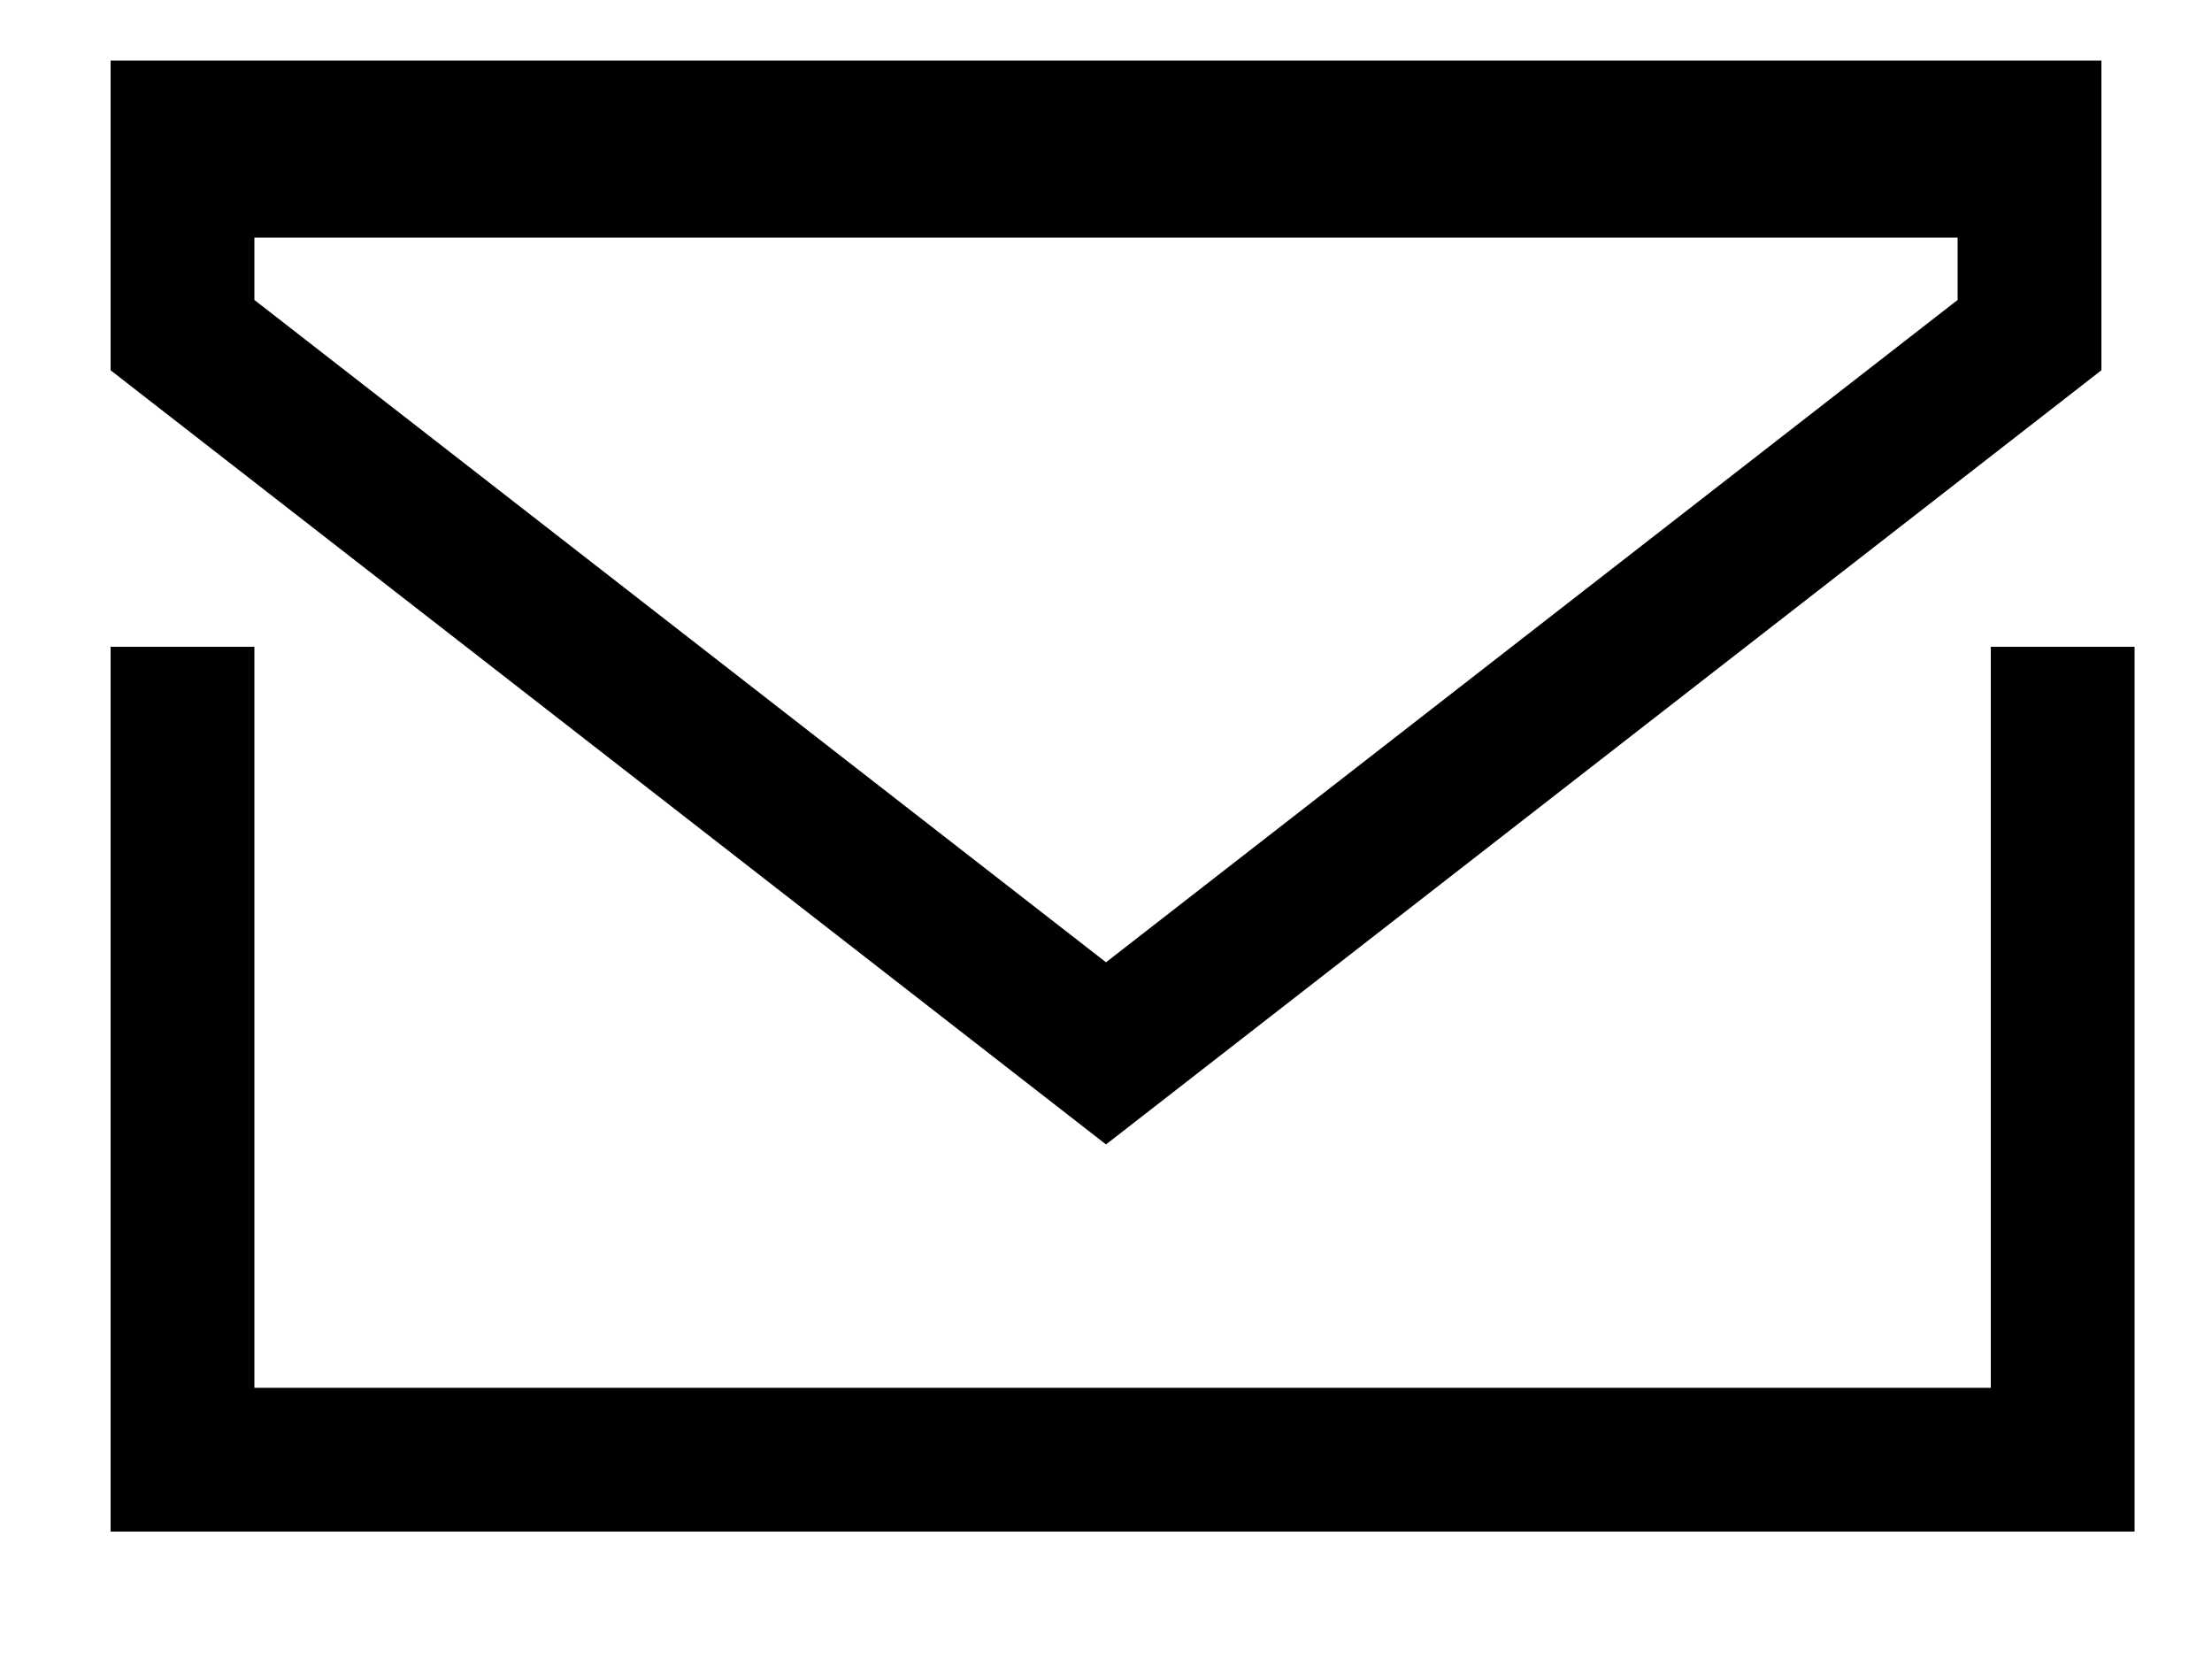
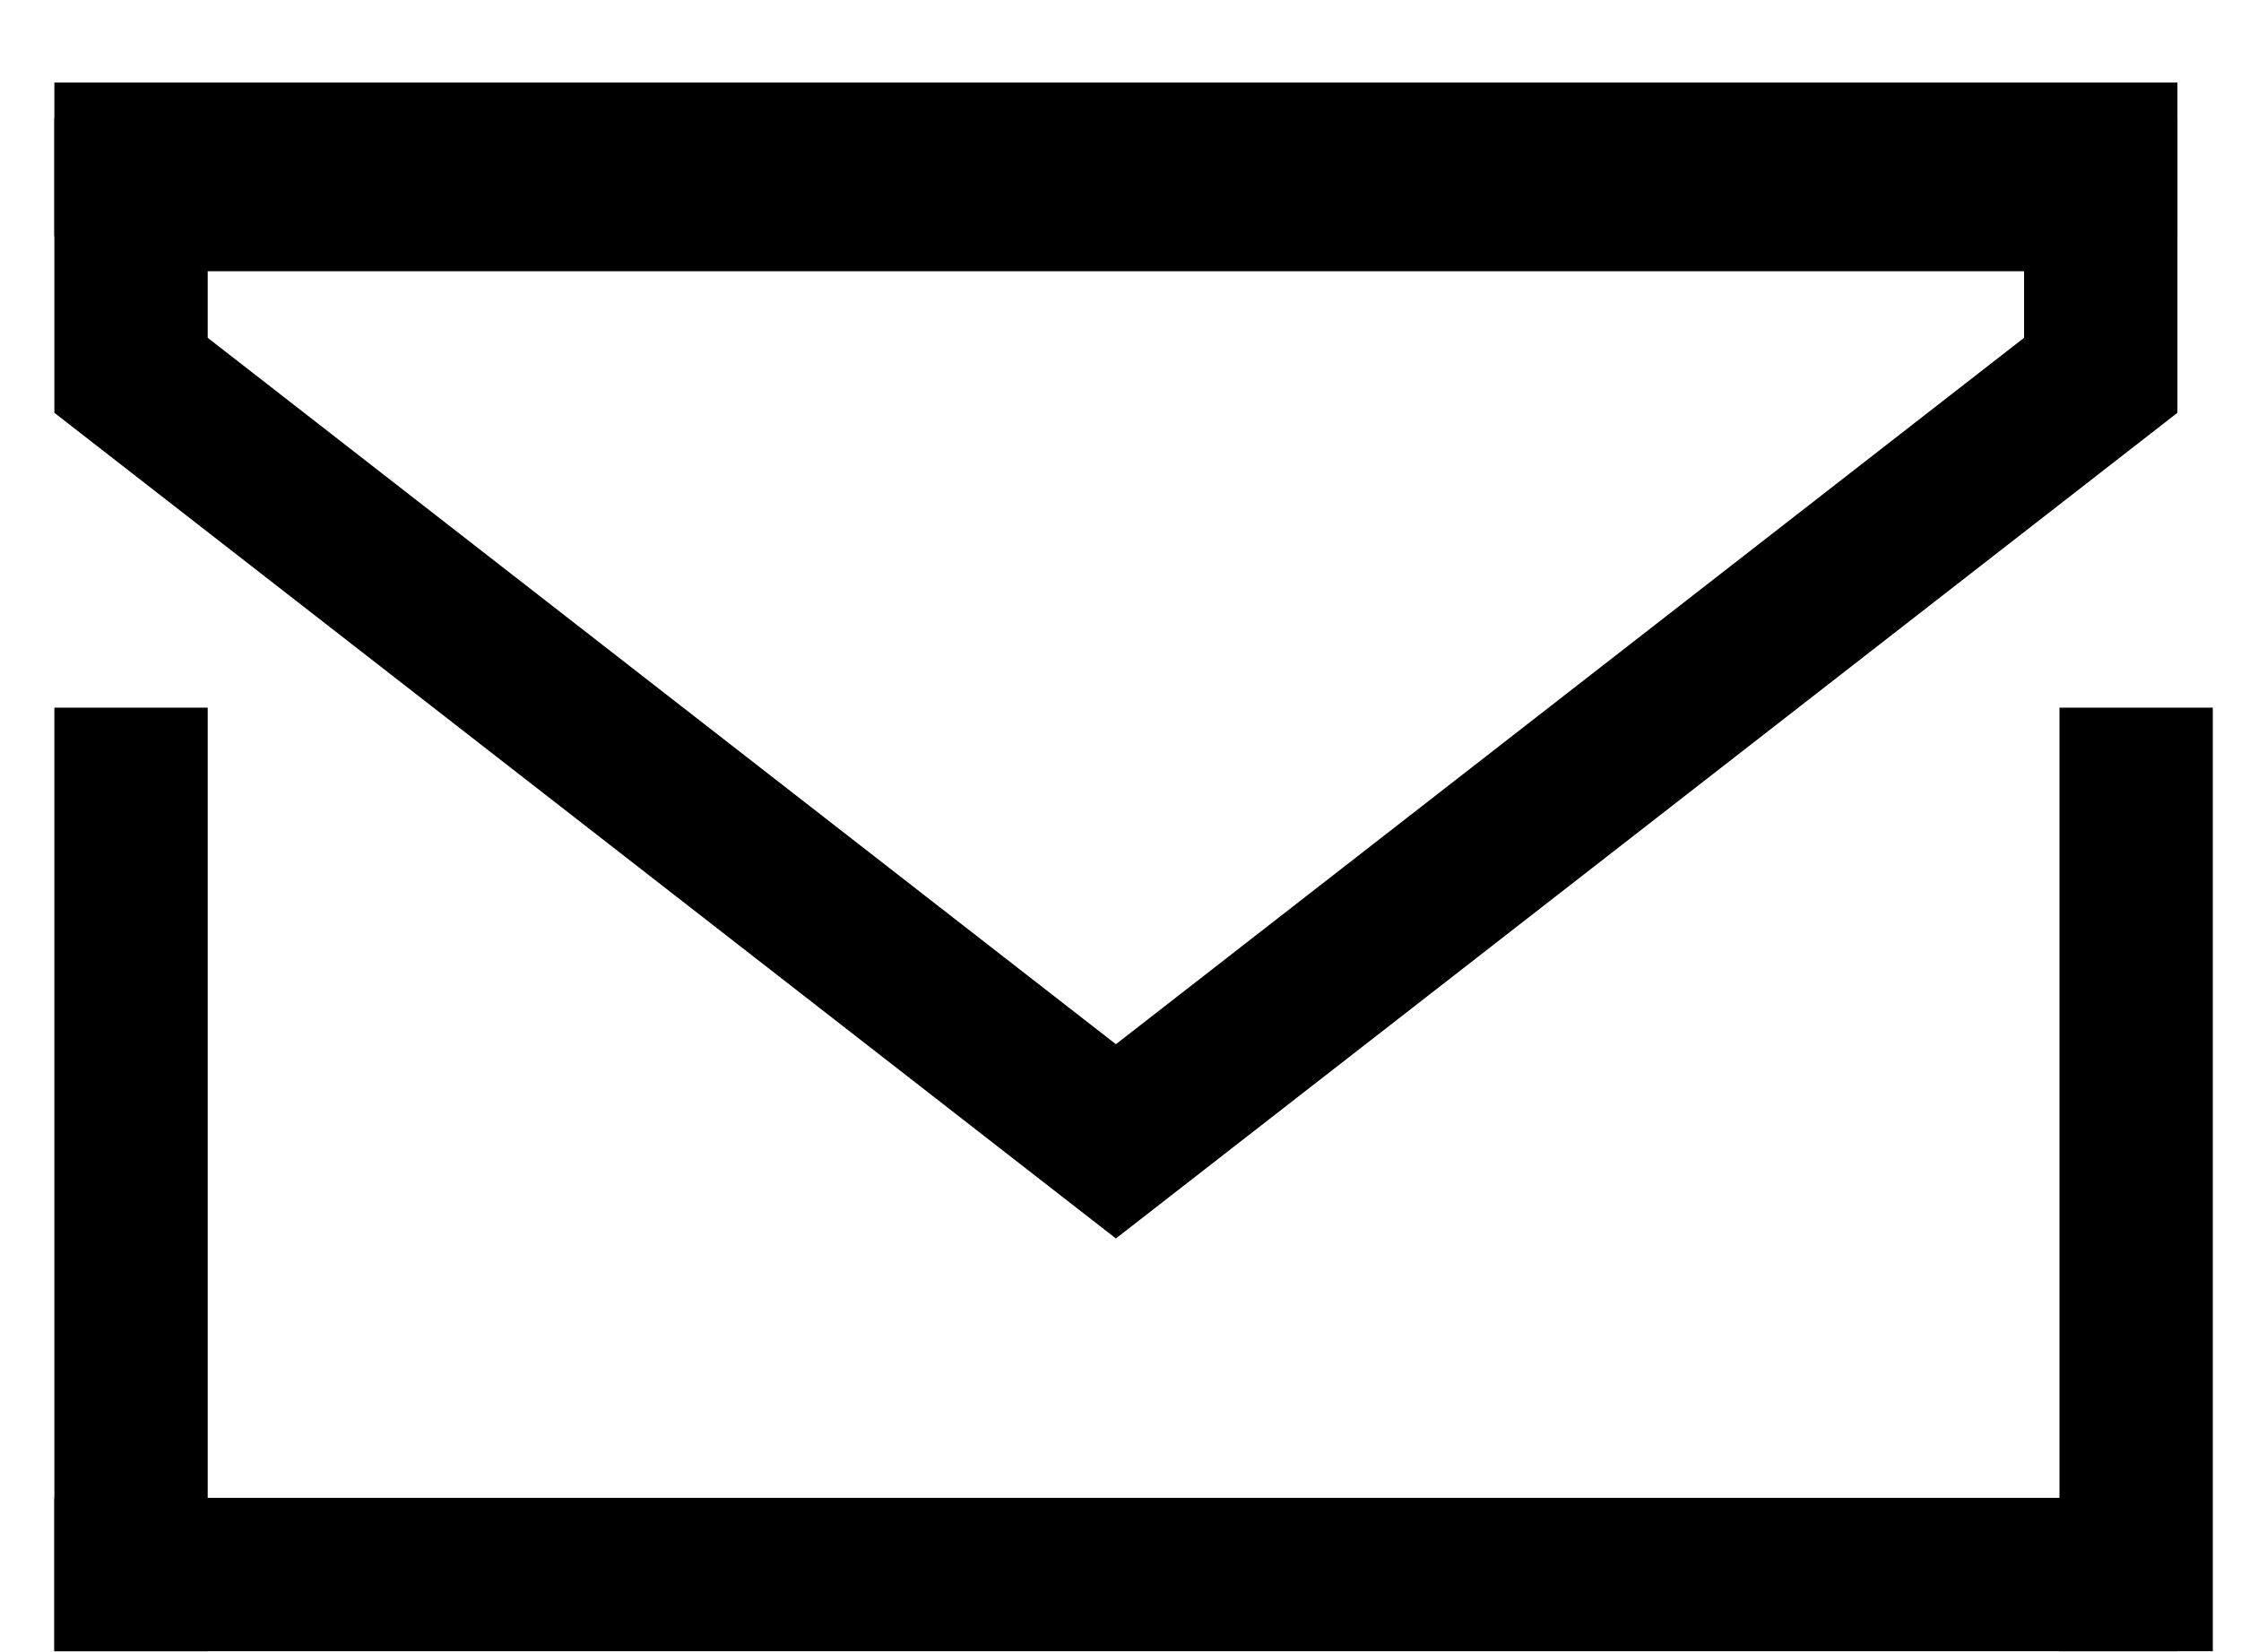
- <svg xmlns="http://www.w3.org/2000/svg" width="20" height="15" viewBox="0 0 20 15" fill="none">
-   <line x1="1.65" y1="5.848" x2="1.65" y2="13.848" fill="none" stroke="currentColor" stroke-width="1.3" />
-   <line x1="18.65" y1="5.848" x2="18.65" y2="13.848" fill="none" stroke="currentColor" stroke-width="1.3" />
-   <line x1="1" y1="13.198" x2="19" y2="13.198" stroke="currentColor" stroke-width="1.3" />
-   <line x1="1" y1="1.198" x2="19" y2="1.198" stroke="currentColor" stroke-width="1.3" />
-   <path d="M18.35 3.03L10 9.524L1.65 3.03V1.498H4.5L10 1.498H15H18.35V3.03Z" stroke="currentColor" stroke-width="1.3" />
+ <svg xmlns="http://www.w3.org/2000/svg" id="icon-email" width="19" height="14" viewBox="0 0 19 14" fill="none">
+   <line x1="1.111" y1="6" x2="1.111" y2="14" stroke="currentColor" stroke-width="1.3" />
+   <line x1="18.111" y1="6" x2="18.111" y2="14" stroke="currentColor" stroke-width="1.3" />
+   <line x1="0.461" y1="13.35" x2="18.461" y2="13.35" stroke="currentColor" stroke-width="1.3" />
+   <line x1="0.461" y1="1.35" x2="18.461" y2="1.35" stroke="currentColor" stroke-width="1.3" />
+   <path d="M17.811 3.182L9.461 9.677L1.111 3.182V1.65H3.961L9.461 1.65H14.461H17.811V3.182Z" stroke="currentColor" fill="none" stroke-width="1.3" />
</svg>
